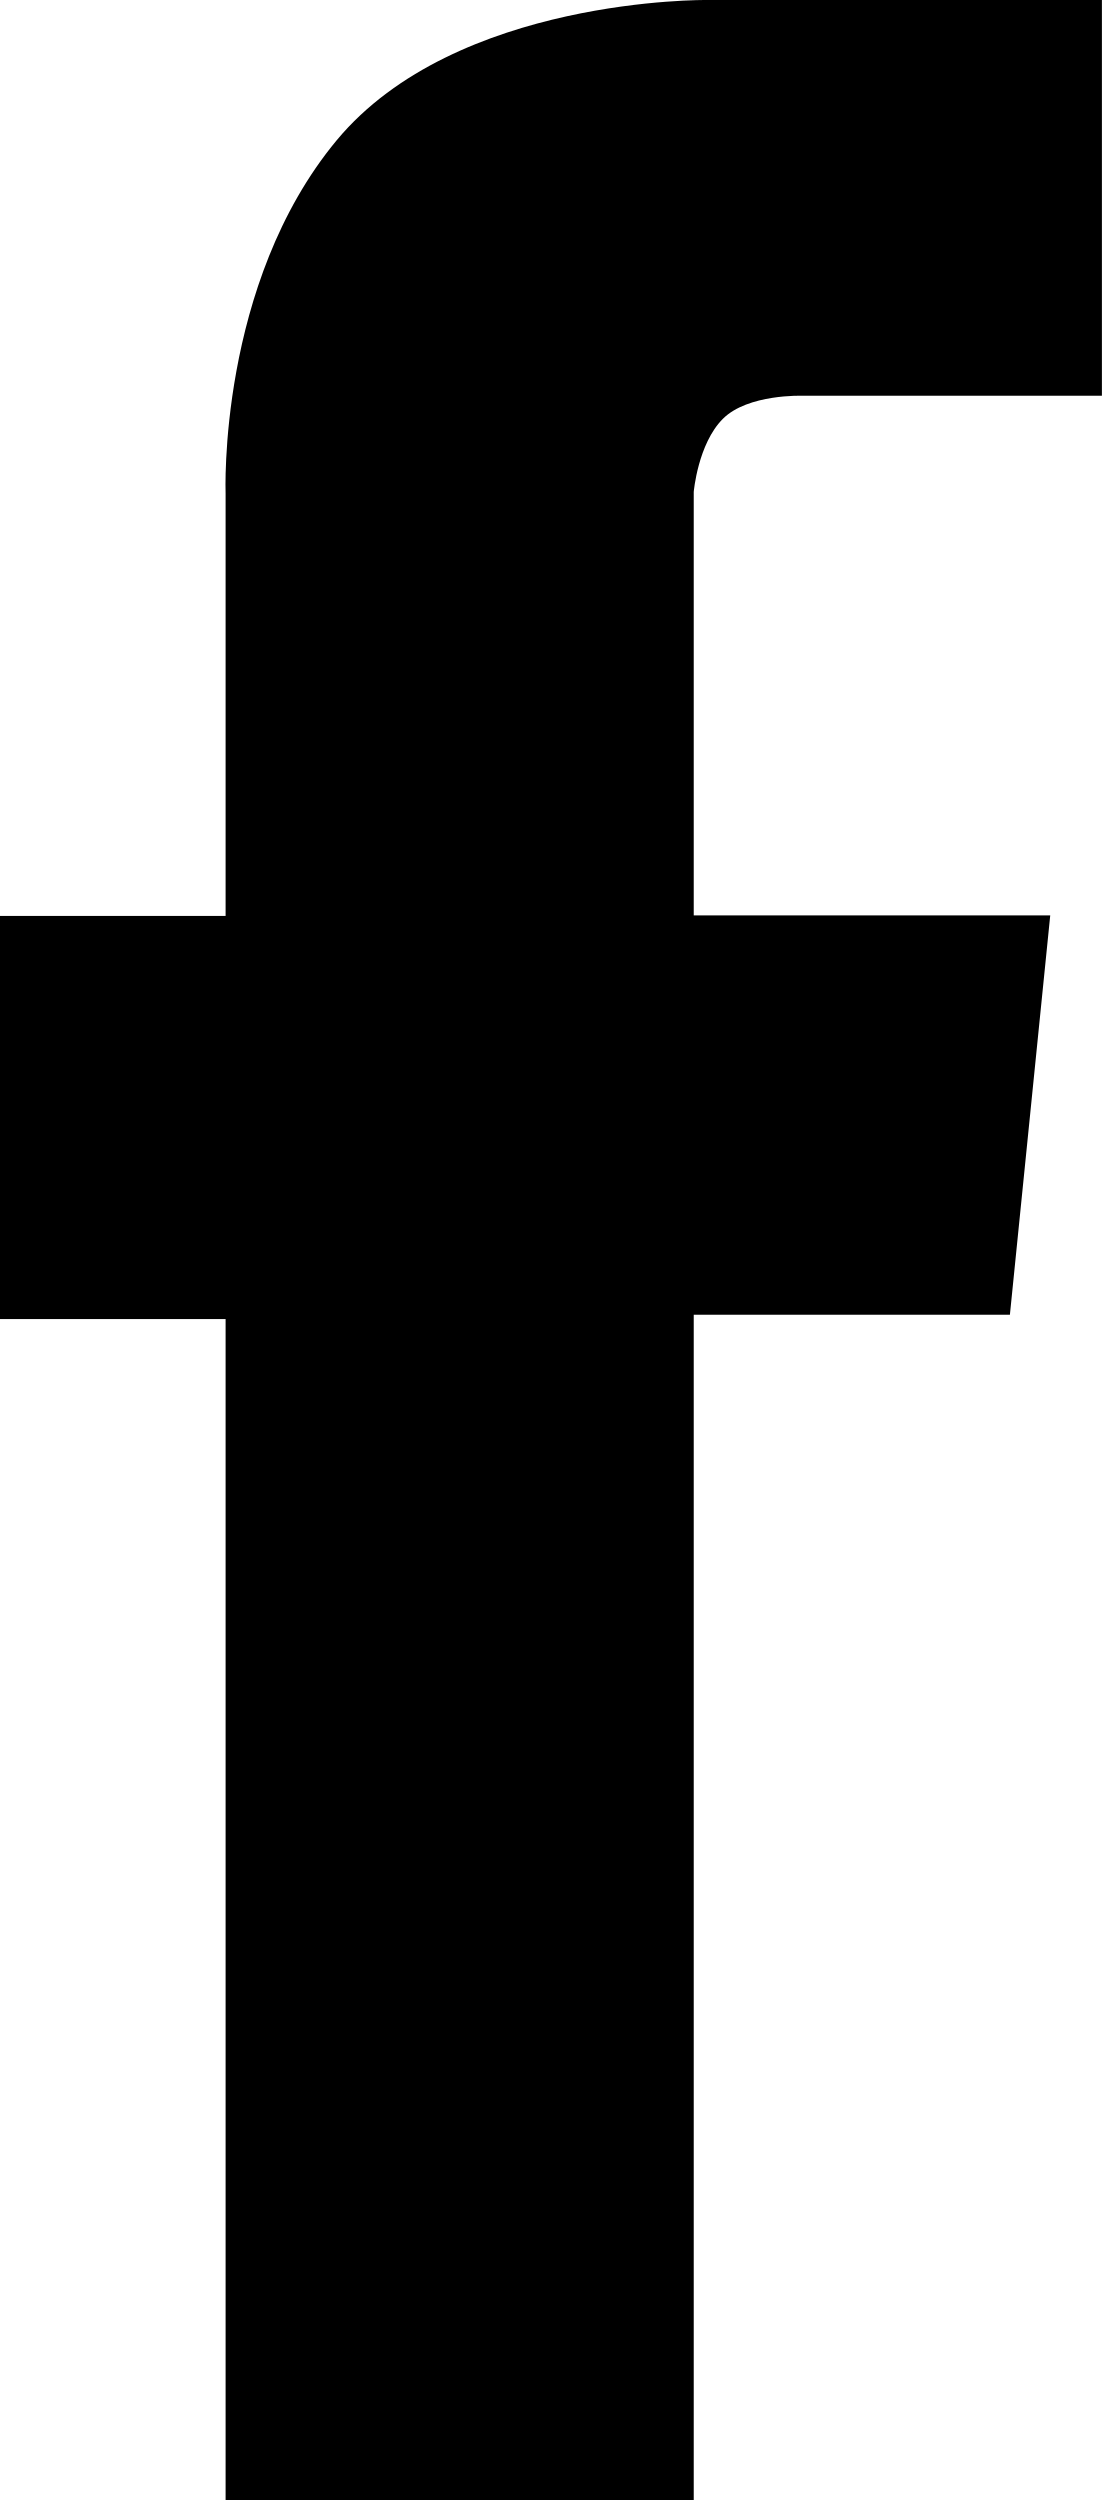
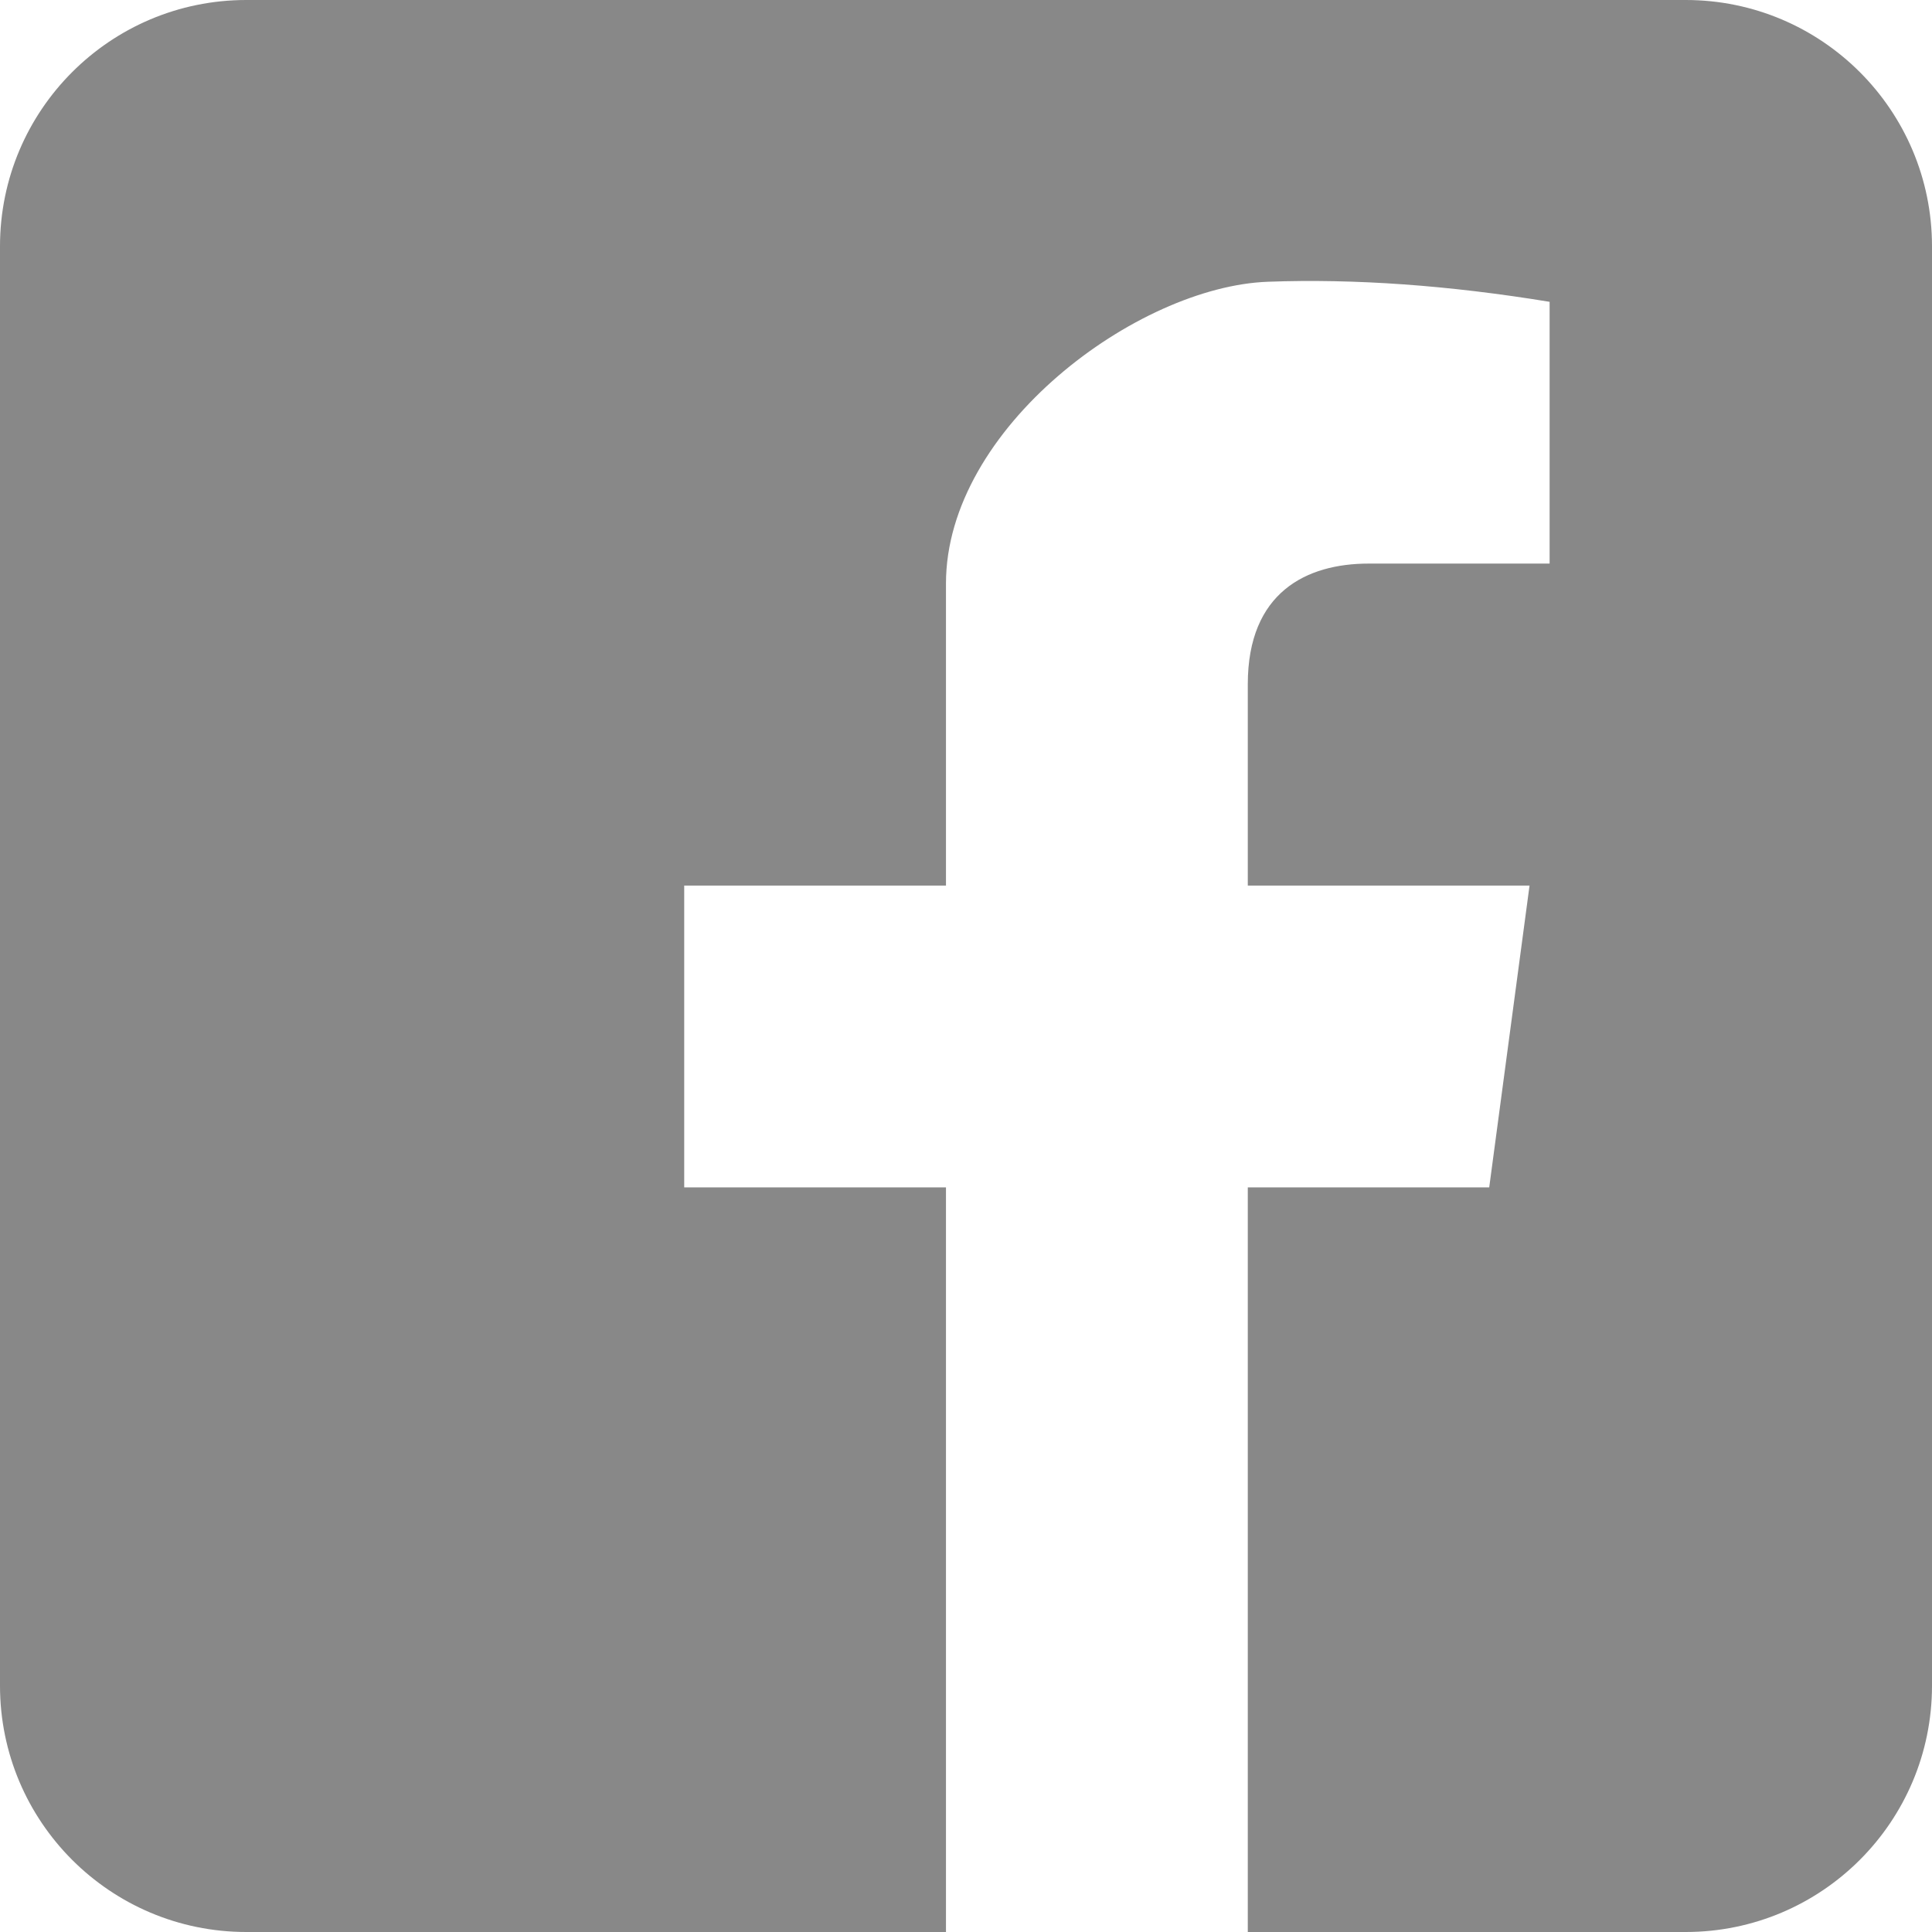
- <svg xmlns="http://www.w3.org/2000/svg" viewBox="0 0 6.12 13.885">
-   <path d="M1.253 13.885V7.326H0V5.087h1.253V2.742S1.208 1.577 1.87.779C2.533-.018 3.927 0 3.927 0H6.12v2.198H4.457s-.303-.011-.442.128-.162.406-.162.406v2.352h1.98l-.224 2.218H3.853v6.583h-2.6z" />
+ <svg xmlns="http://www.w3.org/2000/svg" style="isolation:isolate" viewBox="661 435 21.751 21.751" width="21.751" height="21.751">
+   <path d="M663.772 435a2.773 2.773 0 0 0-2.772 2.772v16.207a2.773 2.773 0 0 0 2.772 2.772h7.878v-8.383h-2.947v-3.398h2.947v-3.4c0-1.752 2.155-3.345 3.625-3.398.979-.036 2.036.04 3.171.226v2.947h-2.038c-.696 0-1.36.321-1.36 1.358v2.267h3.172l-.454 3.398h-2.718v8.383h4.931a2.773 2.773 0 0 0 2.772-2.772v-16.207a2.773 2.773 0 0 0-2.772-2.772h-16.207z" fill="#888" />
</svg>
